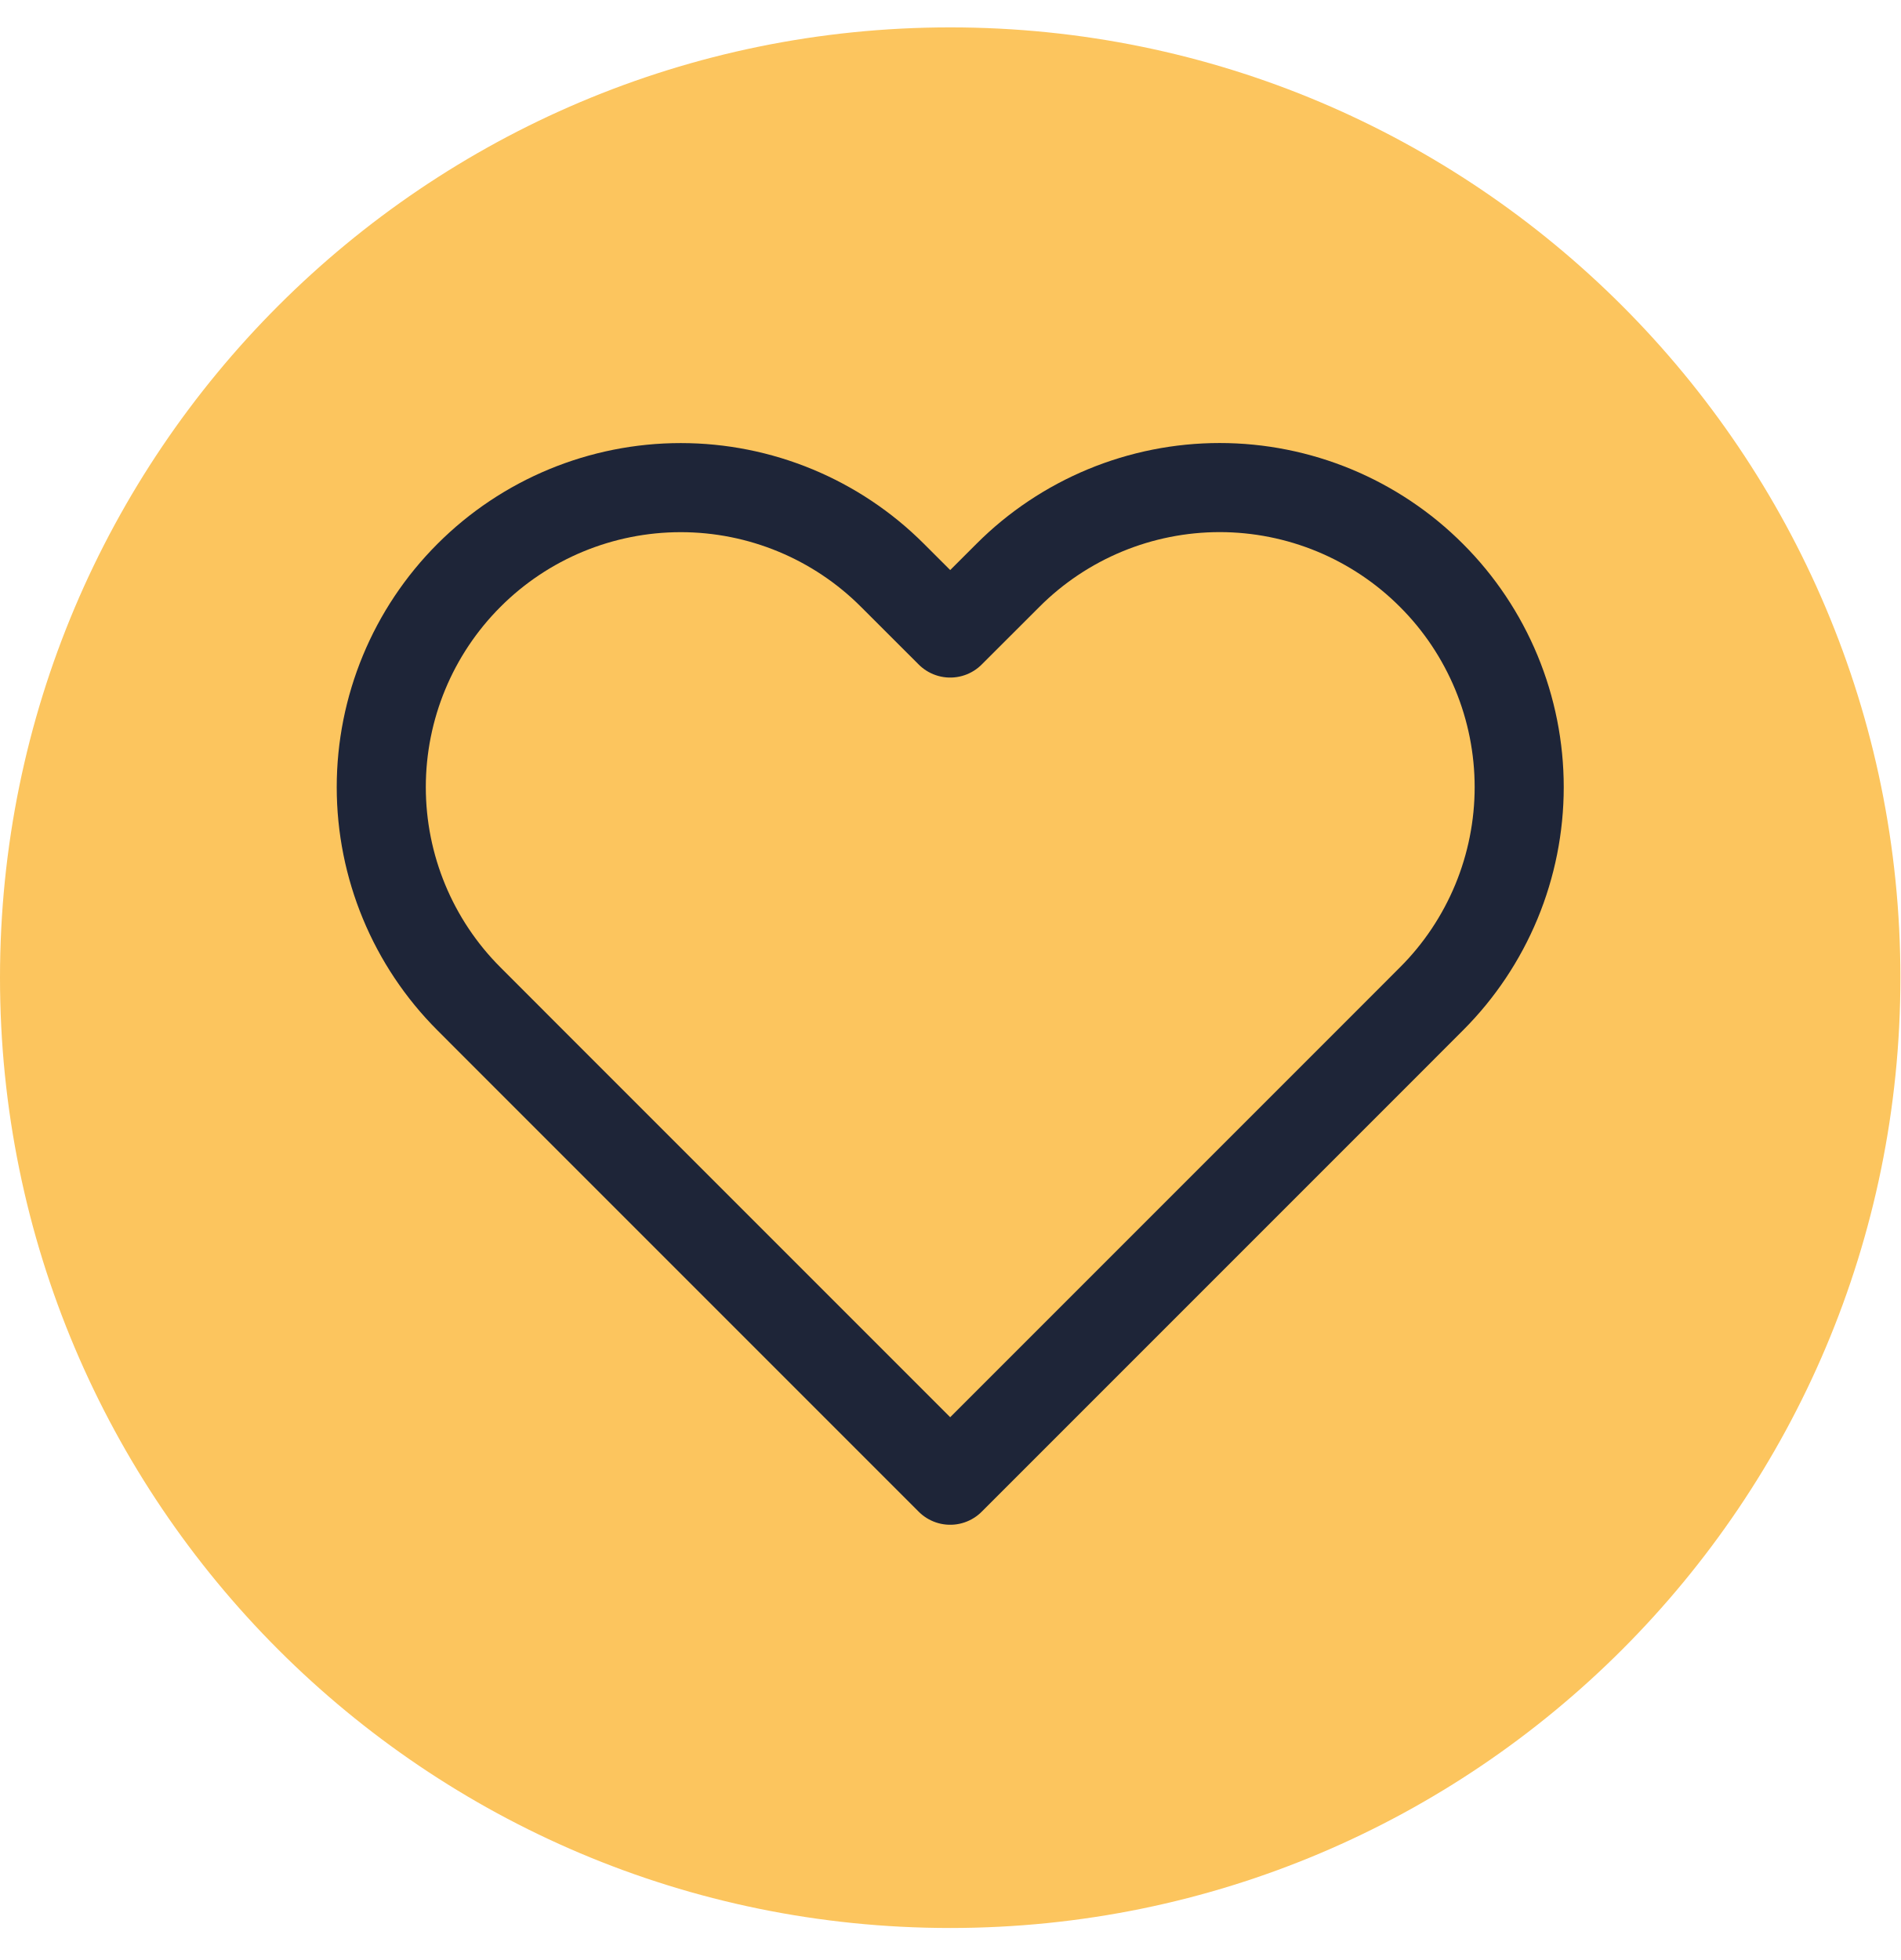
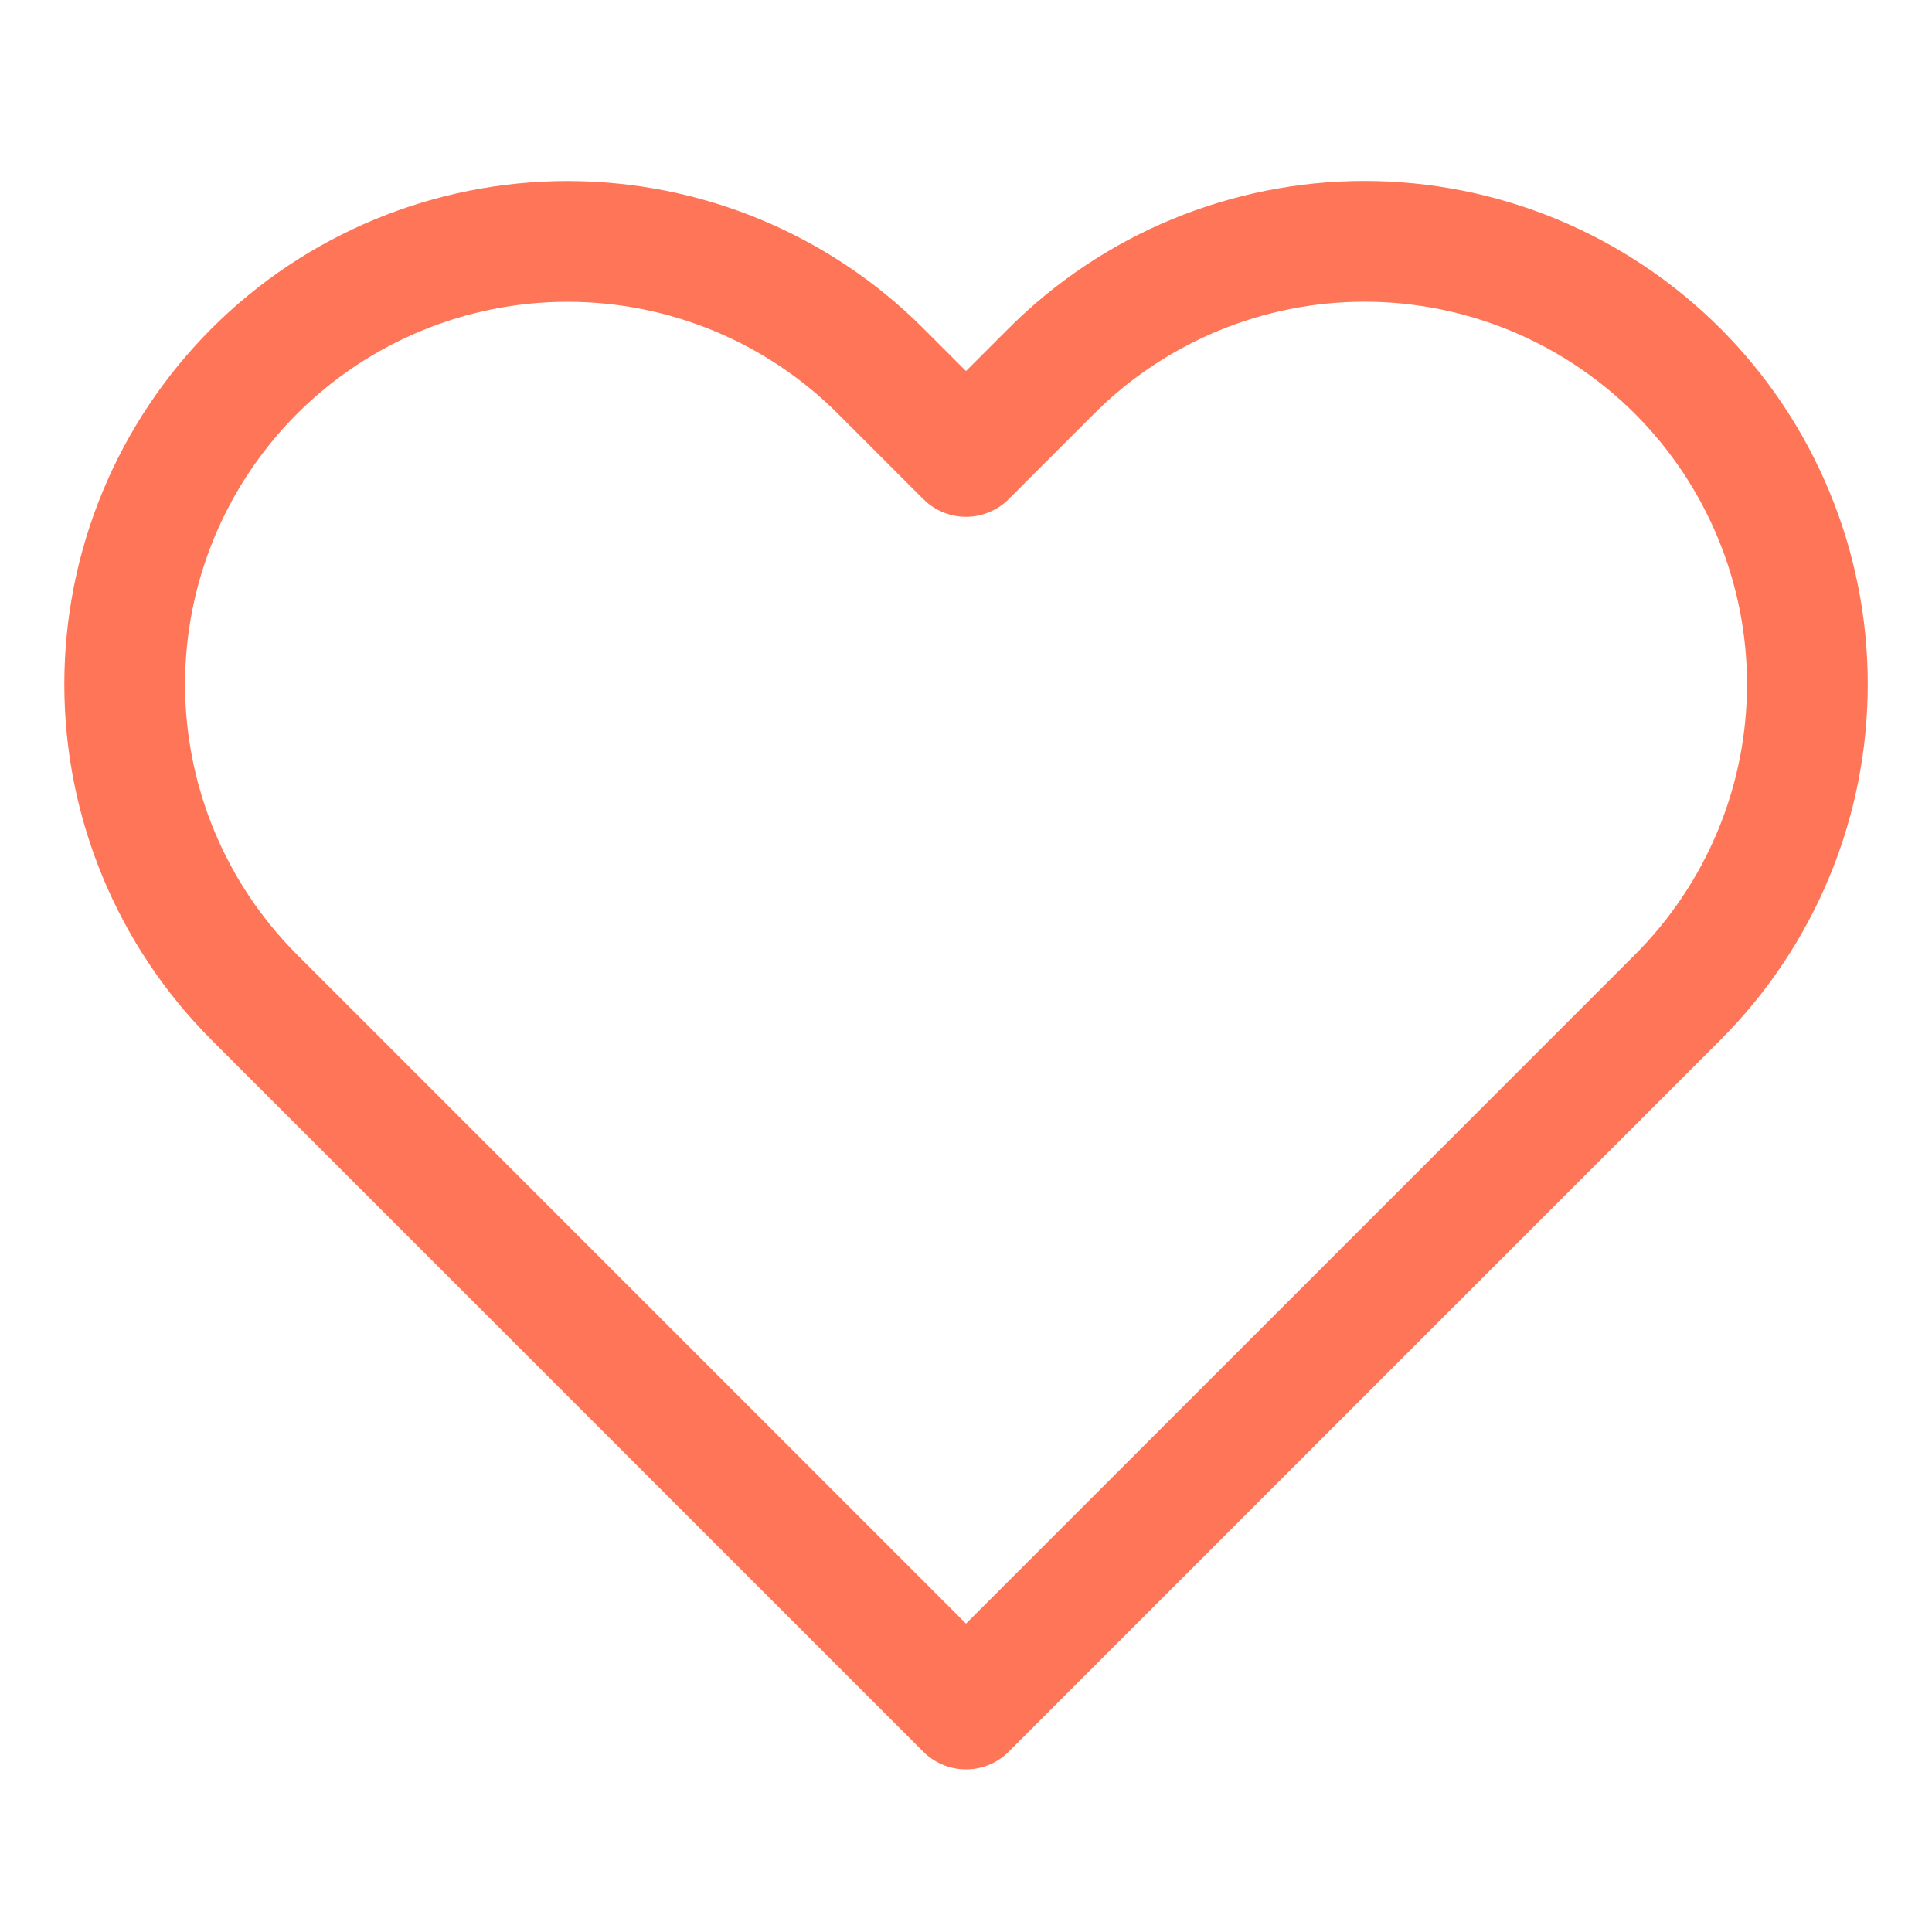
- <svg xmlns="http://www.w3.org/2000/svg" width="32" height="33" viewBox="0 0 32 33" fill="none">
-   <circle cx="16" cy="16.461" r="16" fill="#FCC55E" />
-   <path d="M24.103 9.687C23.635 9.218 23.079 8.847 22.467 8.593C21.856 8.34 21.2 8.209 20.538 8.209C19.875 8.209 19.219 8.34 18.608 8.593C17.996 8.847 17.44 9.218 16.972 9.687L16 10.658L15.028 9.687C14.083 8.741 12.8 8.21 11.463 8.21C10.125 8.21 8.842 8.741 7.897 9.687C6.951 10.633 6.42 11.915 6.42 13.253C6.42 14.59 6.951 15.873 7.897 16.818L8.868 17.79L16 24.922L23.132 17.79L24.103 16.818C24.572 16.35 24.943 15.794 25.197 15.182C25.45 14.571 25.581 13.915 25.581 13.253C25.581 12.59 25.45 11.934 25.197 11.323C24.943 10.711 24.572 10.155 24.103 9.687V9.687Z" stroke="#1E2538" stroke-width="1.5" stroke-linecap="round" stroke-linejoin="round" />
+ <svg xmlns="http://www.w3.org/2000/svg" width="24" height="24" viewBox="0 0 24 24" fill="none">
+   <path d="M20.84 4.61C20.329 4.099 19.723 3.694 19.055 3.417C18.388 3.141 17.673 2.998 16.95 2.998C16.228 2.998 15.512 3.141 14.845 3.417C14.177 3.694 13.571 4.099 13.06 4.61L12 5.67L10.94 4.61C9.908 3.578 8.509 2.999 7.05 2.999C5.591 2.999 4.192 3.578 3.16 4.61C2.128 5.642 1.549 7.041 1.549 8.5C1.549 9.959 2.128 11.358 3.16 12.39L4.22 13.45L12 21.23L19.78 13.45L20.84 12.39C21.351 11.879 21.756 11.273 22.033 10.605C22.31 9.938 22.452 9.222 22.452 8.5C22.452 7.778 22.31 7.062 22.033 6.395C21.756 5.727 21.351 5.121 20.84 4.61V4.61Z" stroke="#FF7557" stroke-width="1.5" stroke-linecap="round" stroke-linejoin="round" />
</svg>
